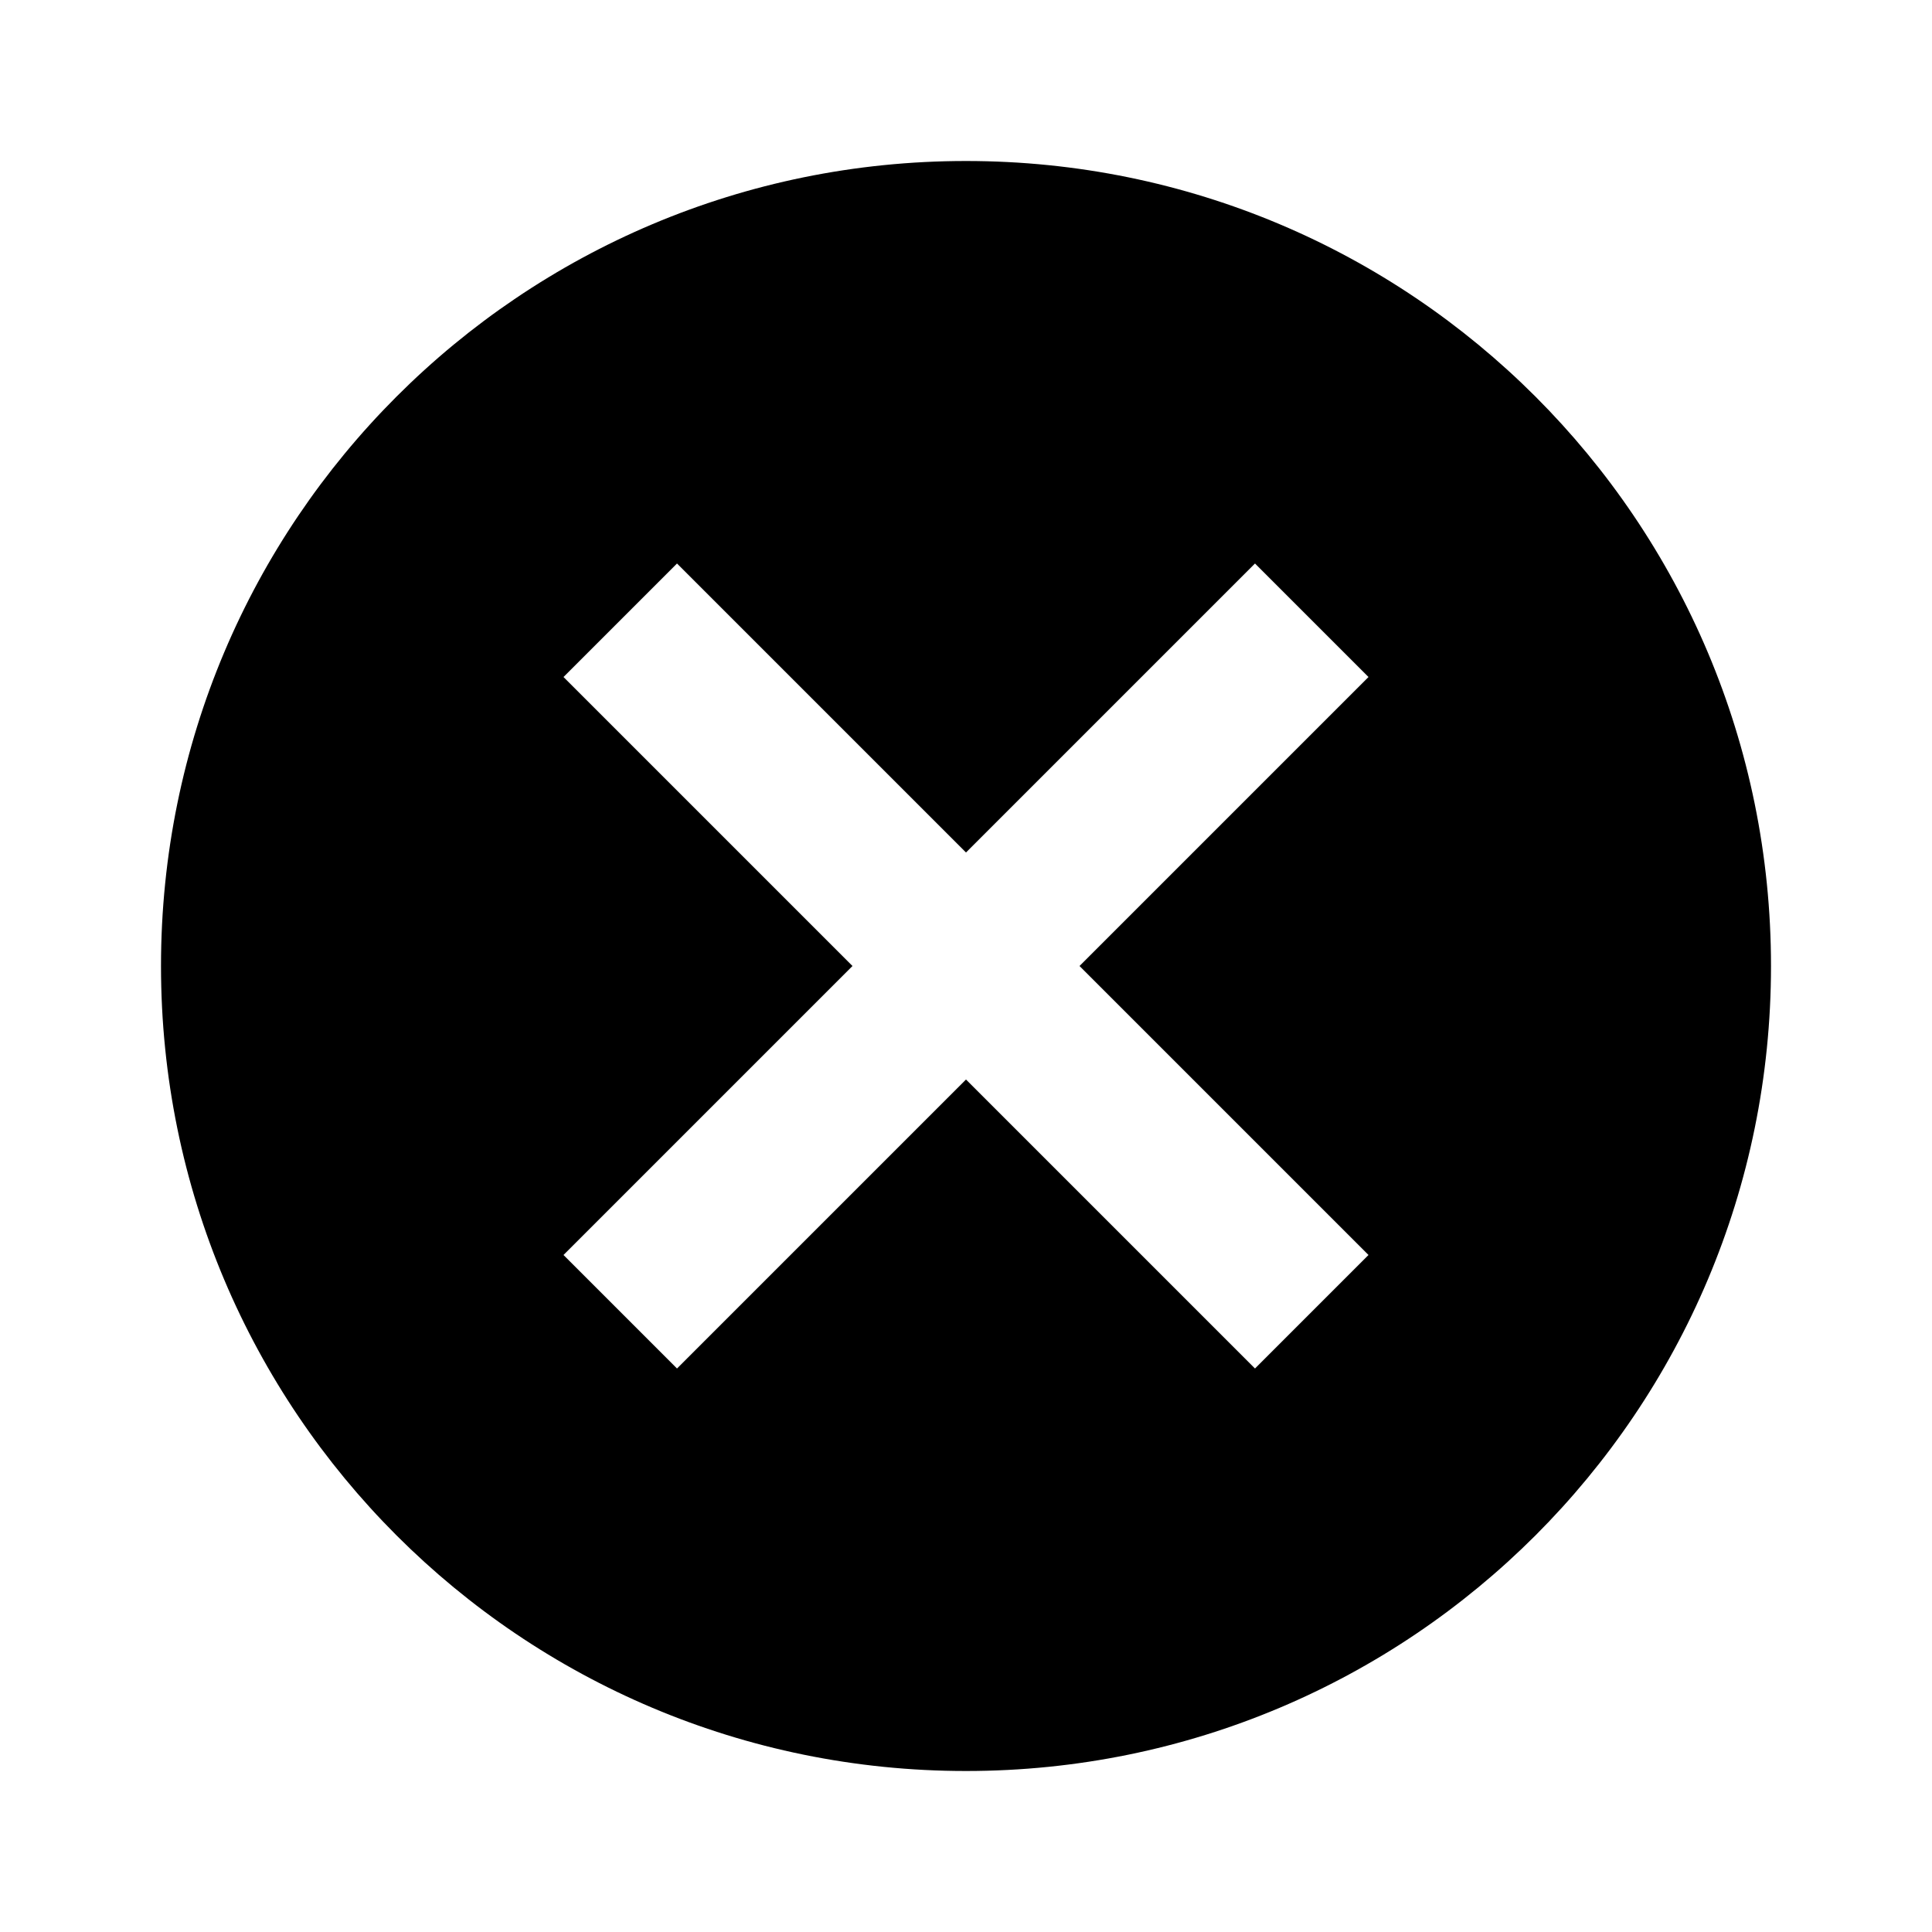
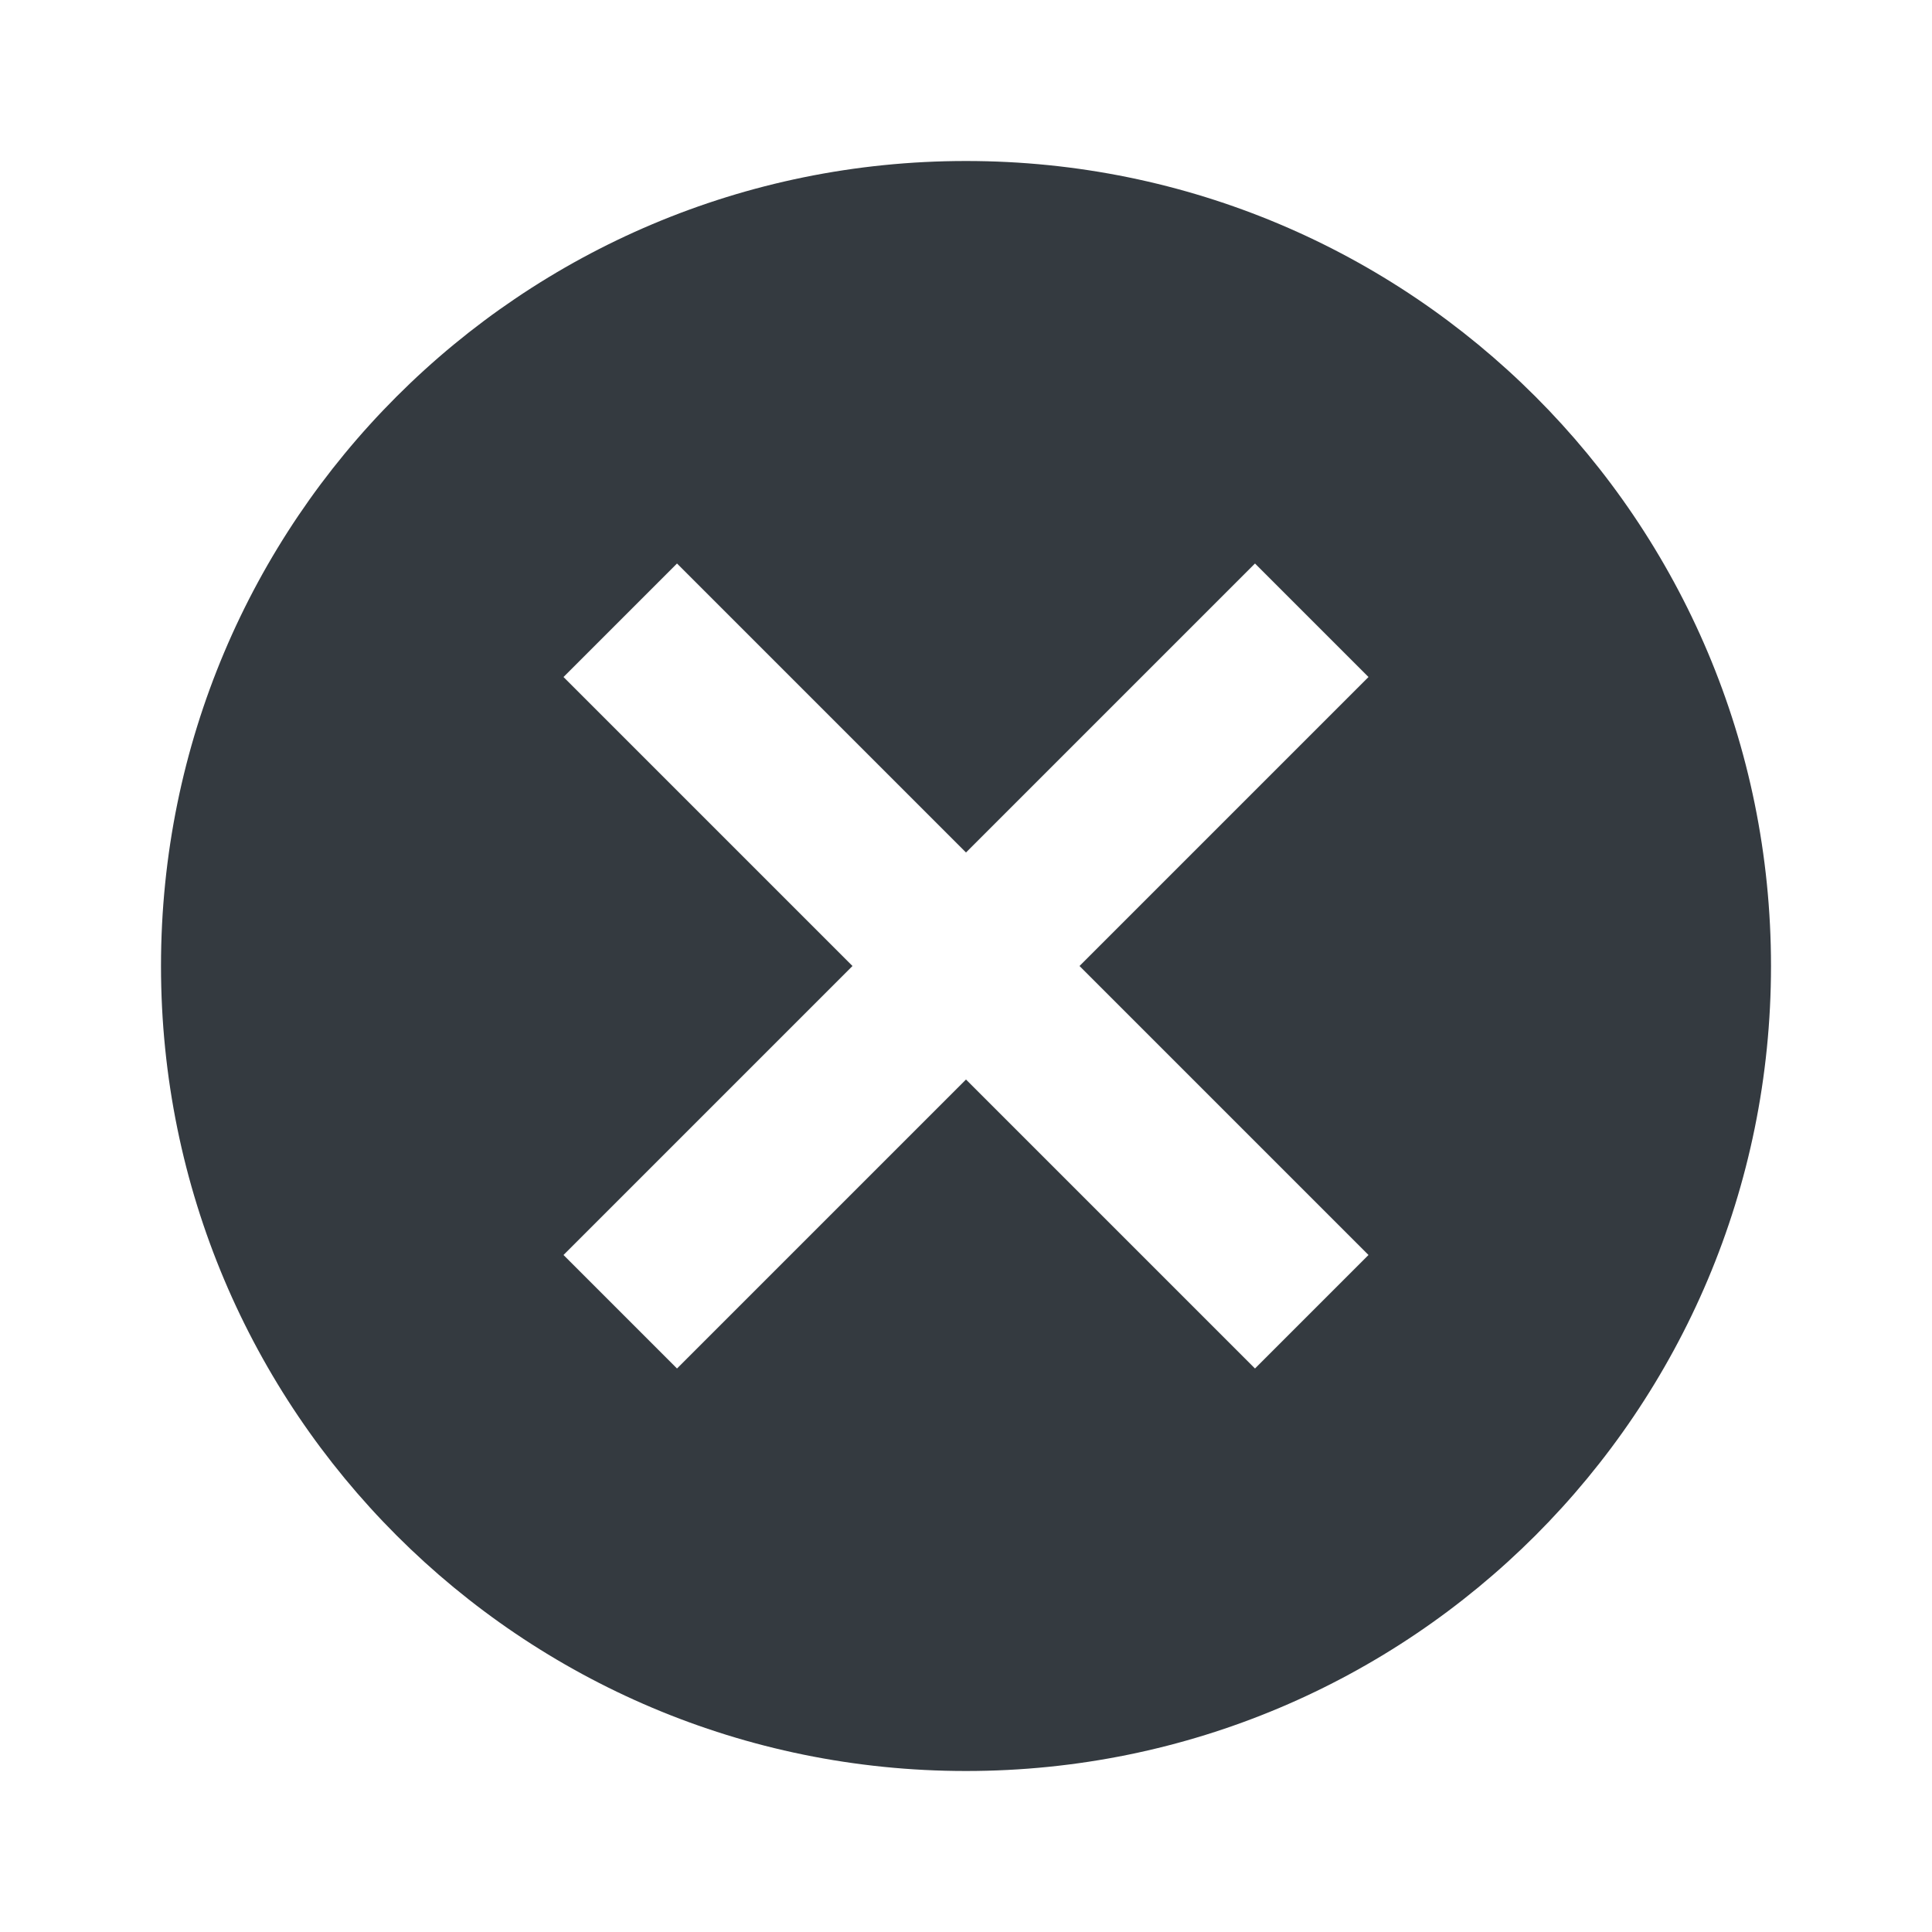
- <svg xmlns="http://www.w3.org/2000/svg" fill="#000000" height="24" viewBox="0 0 24 24" width="24">
-   <path d="M12 2C6.47 2 2 6.47 2 12s4.47 10 10 10 10-4.47 10-10S17.53 2 12 2zm5 13.59L15.59 17 12 13.41 8.41 17 7 15.59 10.59 12 7 8.41 8.41 7 12 10.59 15.59 7 17 8.41 13.41 12 17 15.59z" />
-   <path d="M0 0h24v24H0z" fill="none" />
+ <svg xmlns="http://www.w3.org/2000/svg" fill="#000000" height="24" viewBox="0 0 24 24" width="24" version="1.1" id="svg26">
+   <defs id="defs30" />
+   <path d="M12 2C6.47 2 2 6.47 2 12s4.47 10 10 10 10-4.47 10-10S17.53 2 12 2zm5 13.59L15.59 17 12 13.41 8.41 17 7 15.59 10.59 12 7 8.41 8.41 7 12 10.59 15.59 7 17 8.41 13.41 12 17 15.59z" id="path22" style="fill:#343a40;fill-opacity:1" />
+   <path d="M0 0h24v24H0z" fill="none" id="path24" />
</svg>
